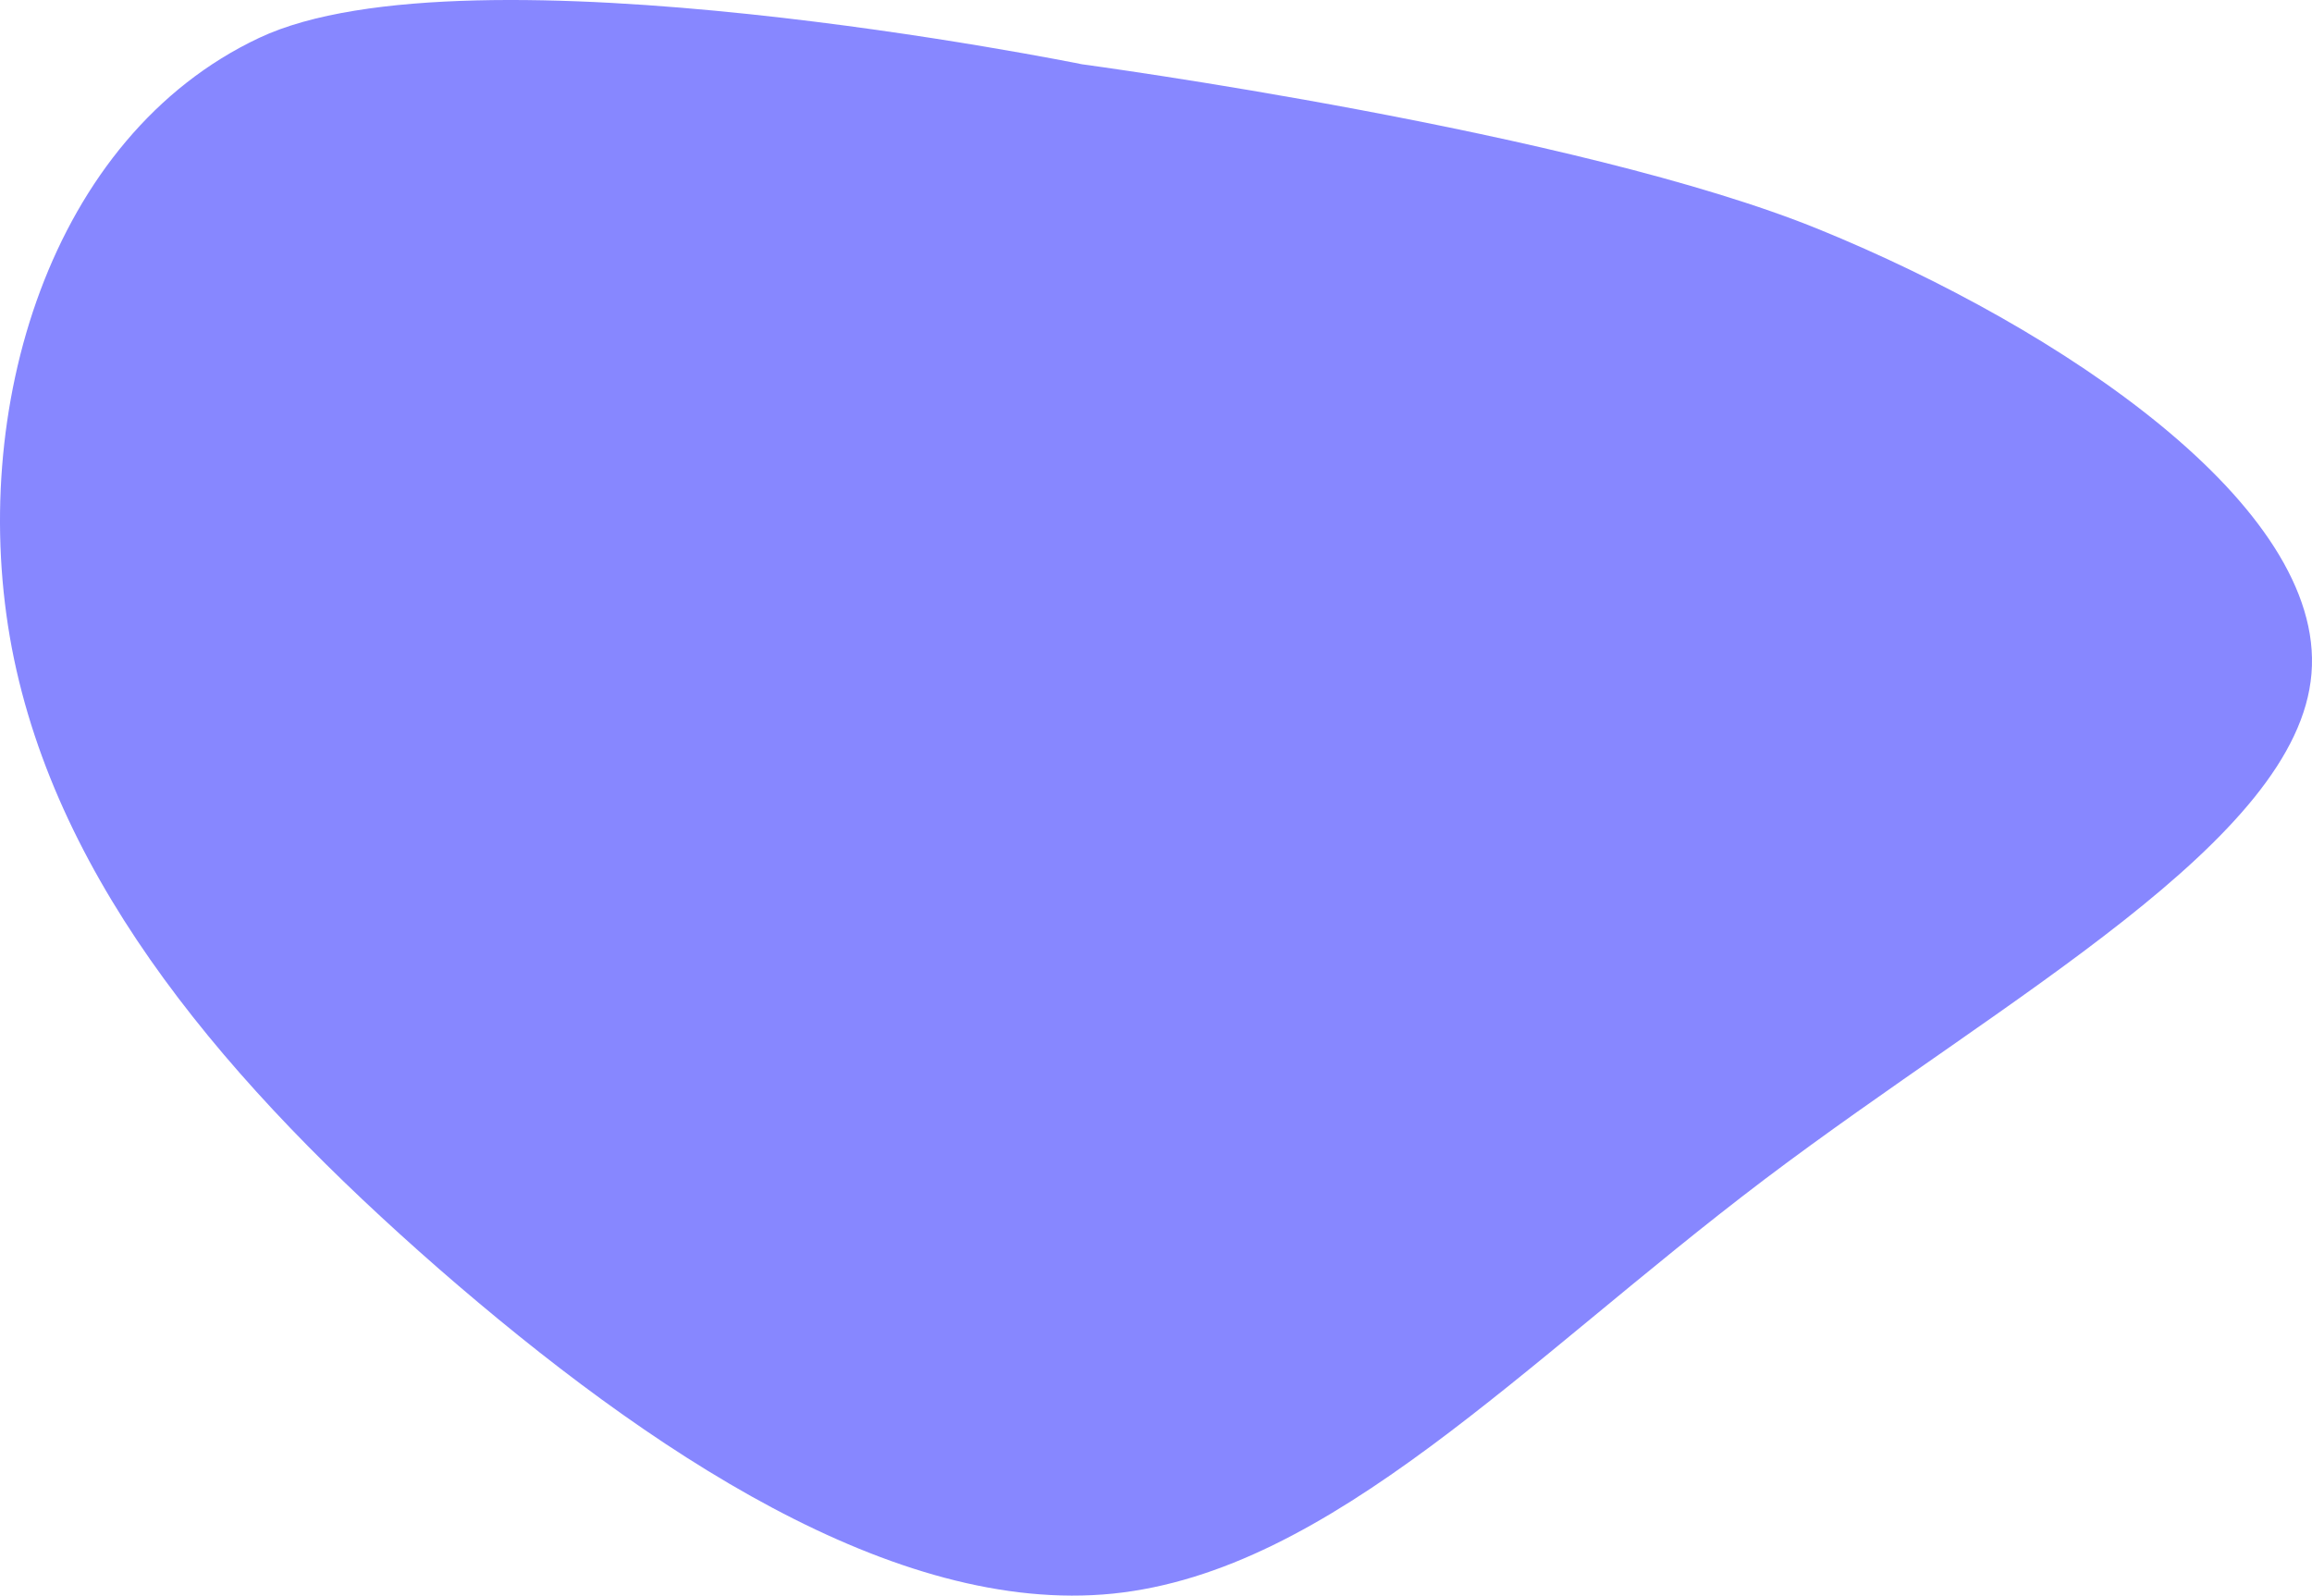
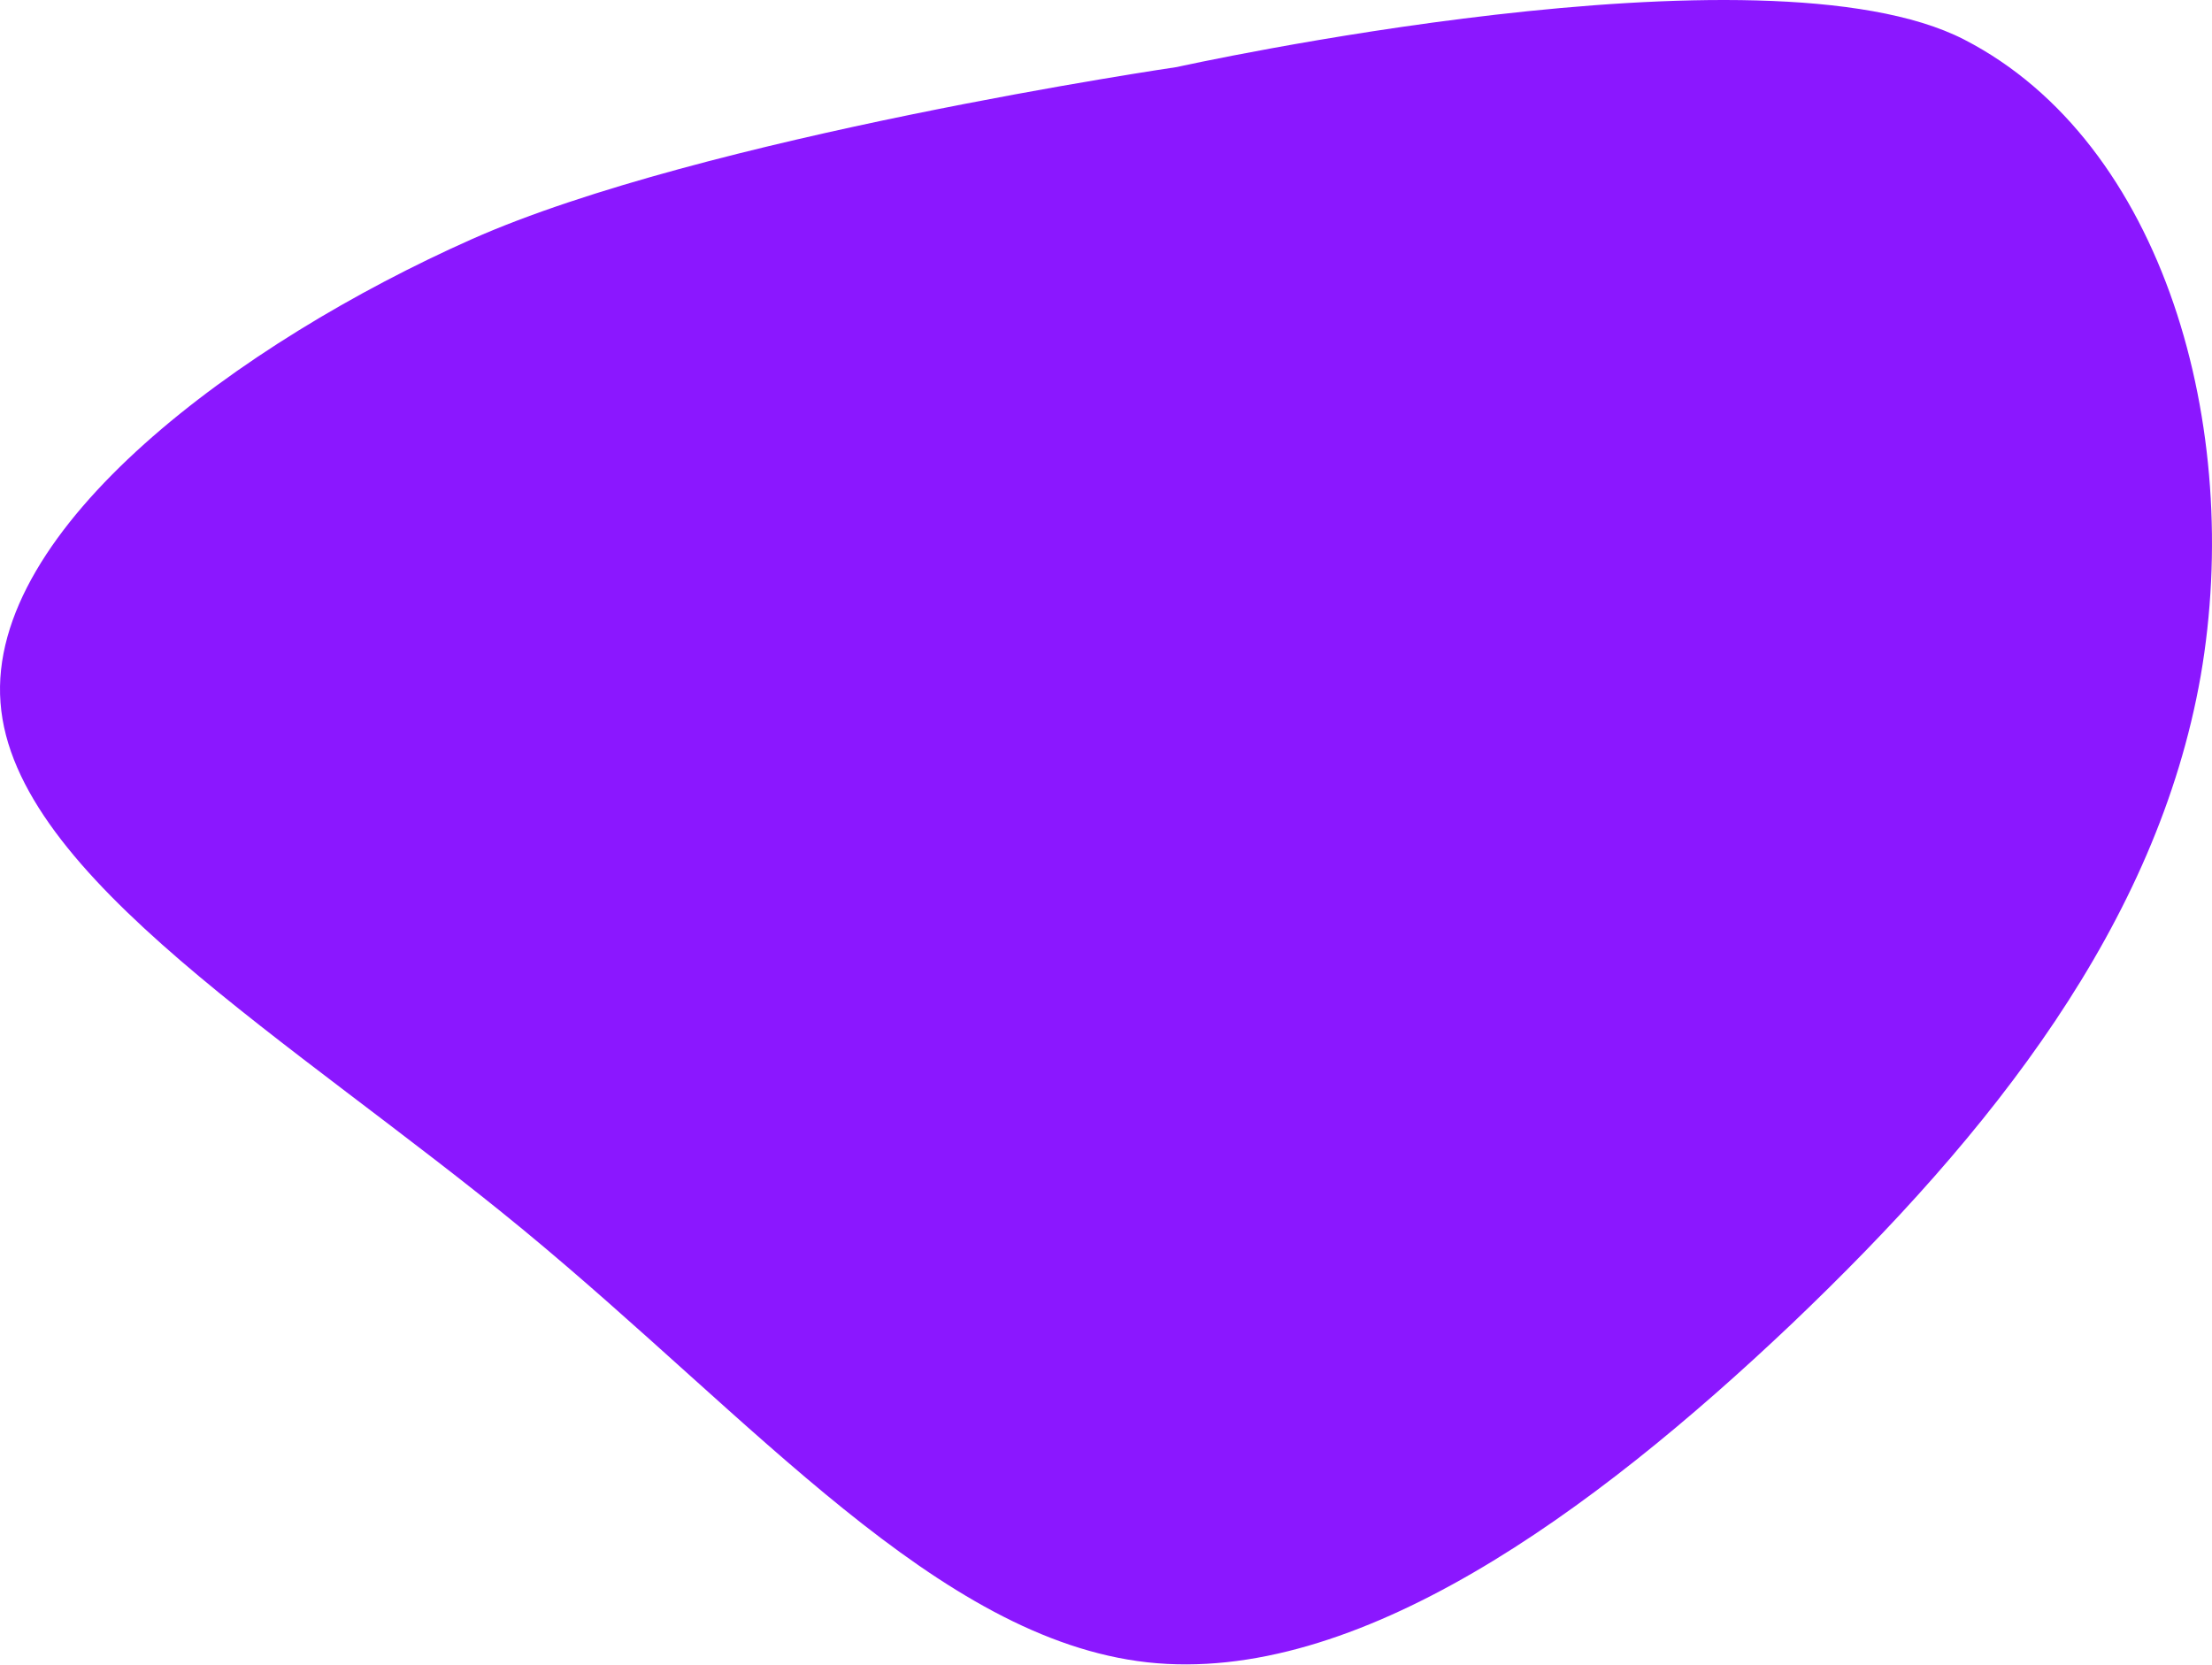
- <svg xmlns="http://www.w3.org/2000/svg" width="1188" height="820" viewBox="0 0 1188 820" fill="none">
-   <path d="M934.765 117.903C1058.89 168.544 1194.93 260.102 1187.73 346.192C1180.78 432.078 1030.84 512.293 906.713 606.08C782.591 700.069 684.286 807.428 571.831 818.974C459.625 830.318 333.268 745.849 225.53 652.062C118.04 558.073 29.417 454.968 6.082 333.025C-17.005 211.082 25.693 70.098 133.183 19.457C240.673 -31.184 555.944 33.029 555.944 33.029C555.944 33.029 810.643 67.262 934.765 117.903Z" fill="#8787FF" />
+ <svg xmlns="http://www.w3.org/2000/svg" width="1188" height="894" viewBox="0 0 1188 894" fill="none">
+   <path d="M253.235 128.543C129.113 183.754 -6.925 283.575 0.274 377.433C7.225 471.071 157.164 558.525 281.287 660.775C405.409 763.247 503.714 880.293 616.169 892.882C728.375 905.249 854.732 813.157 962.47 710.907C1069.96 608.435 1158.58 496.026 1181.92 363.078C1205 230.131 1162.31 76.424 1054.82 21.213C947.327 -33.998 632.056 36.01 632.056 36.01C632.056 36.01 377.357 73.332 253.235 128.543Z" fill="#8B17FF" />
</svg>
